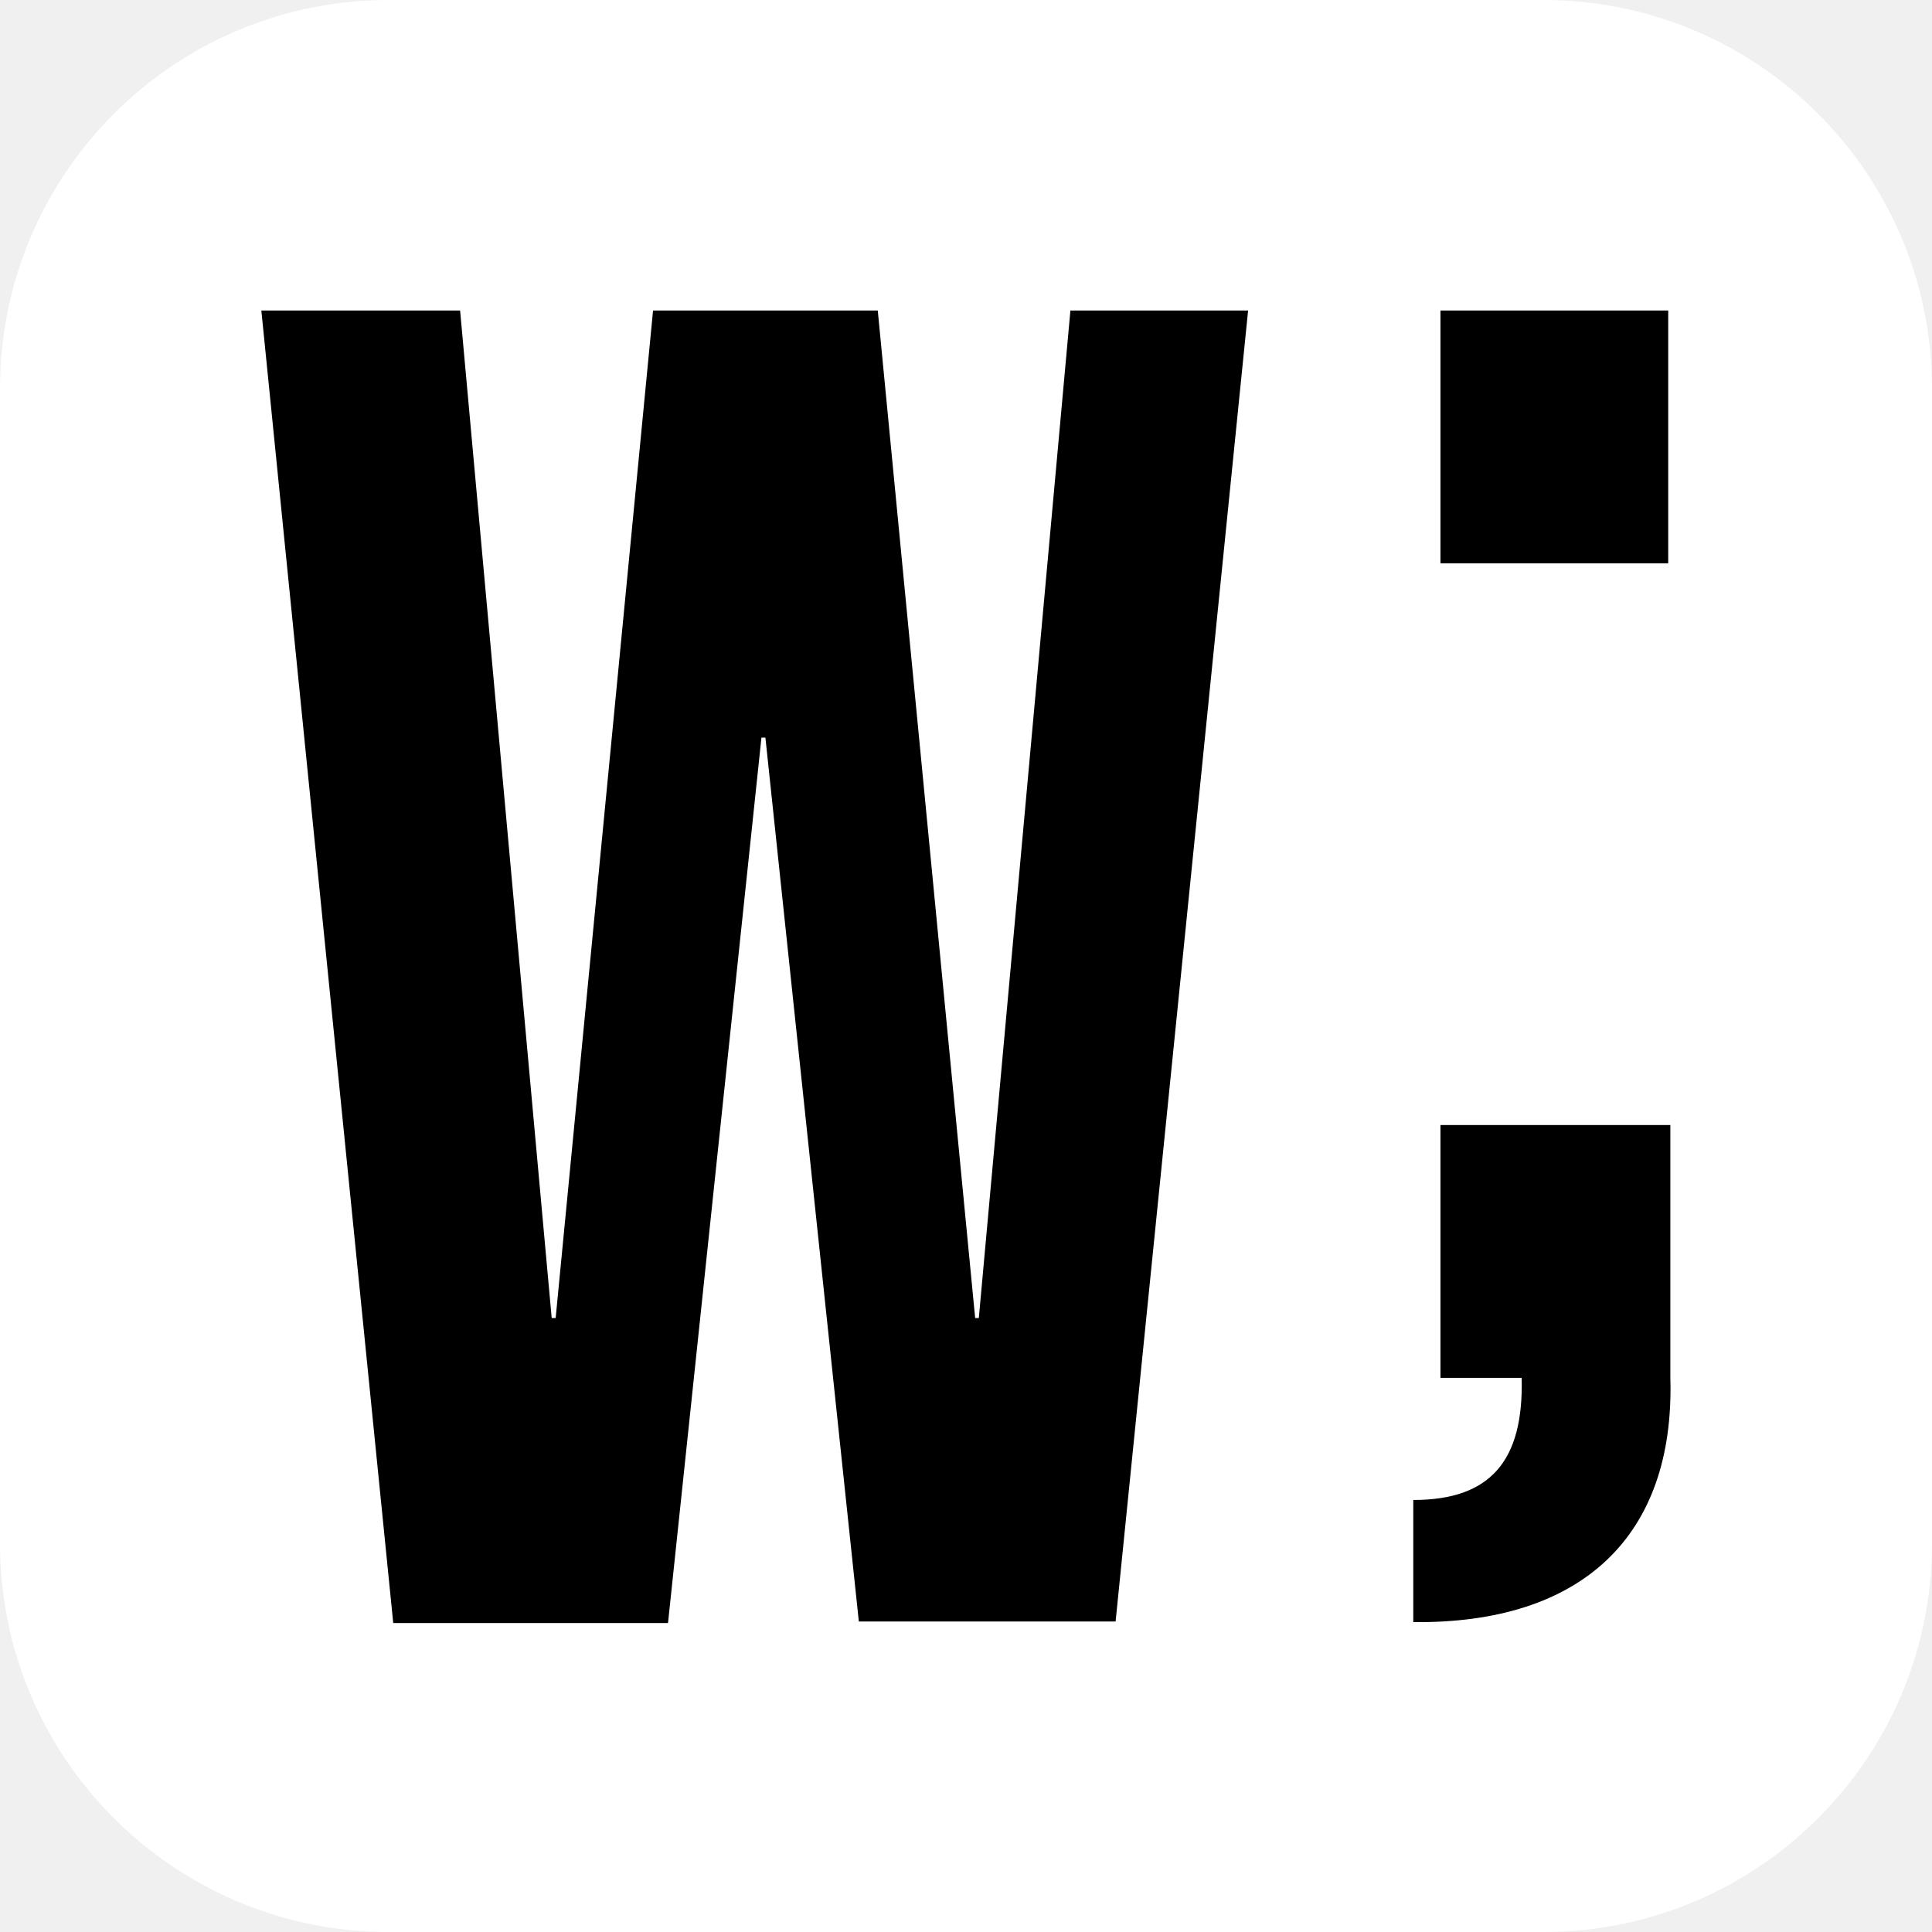
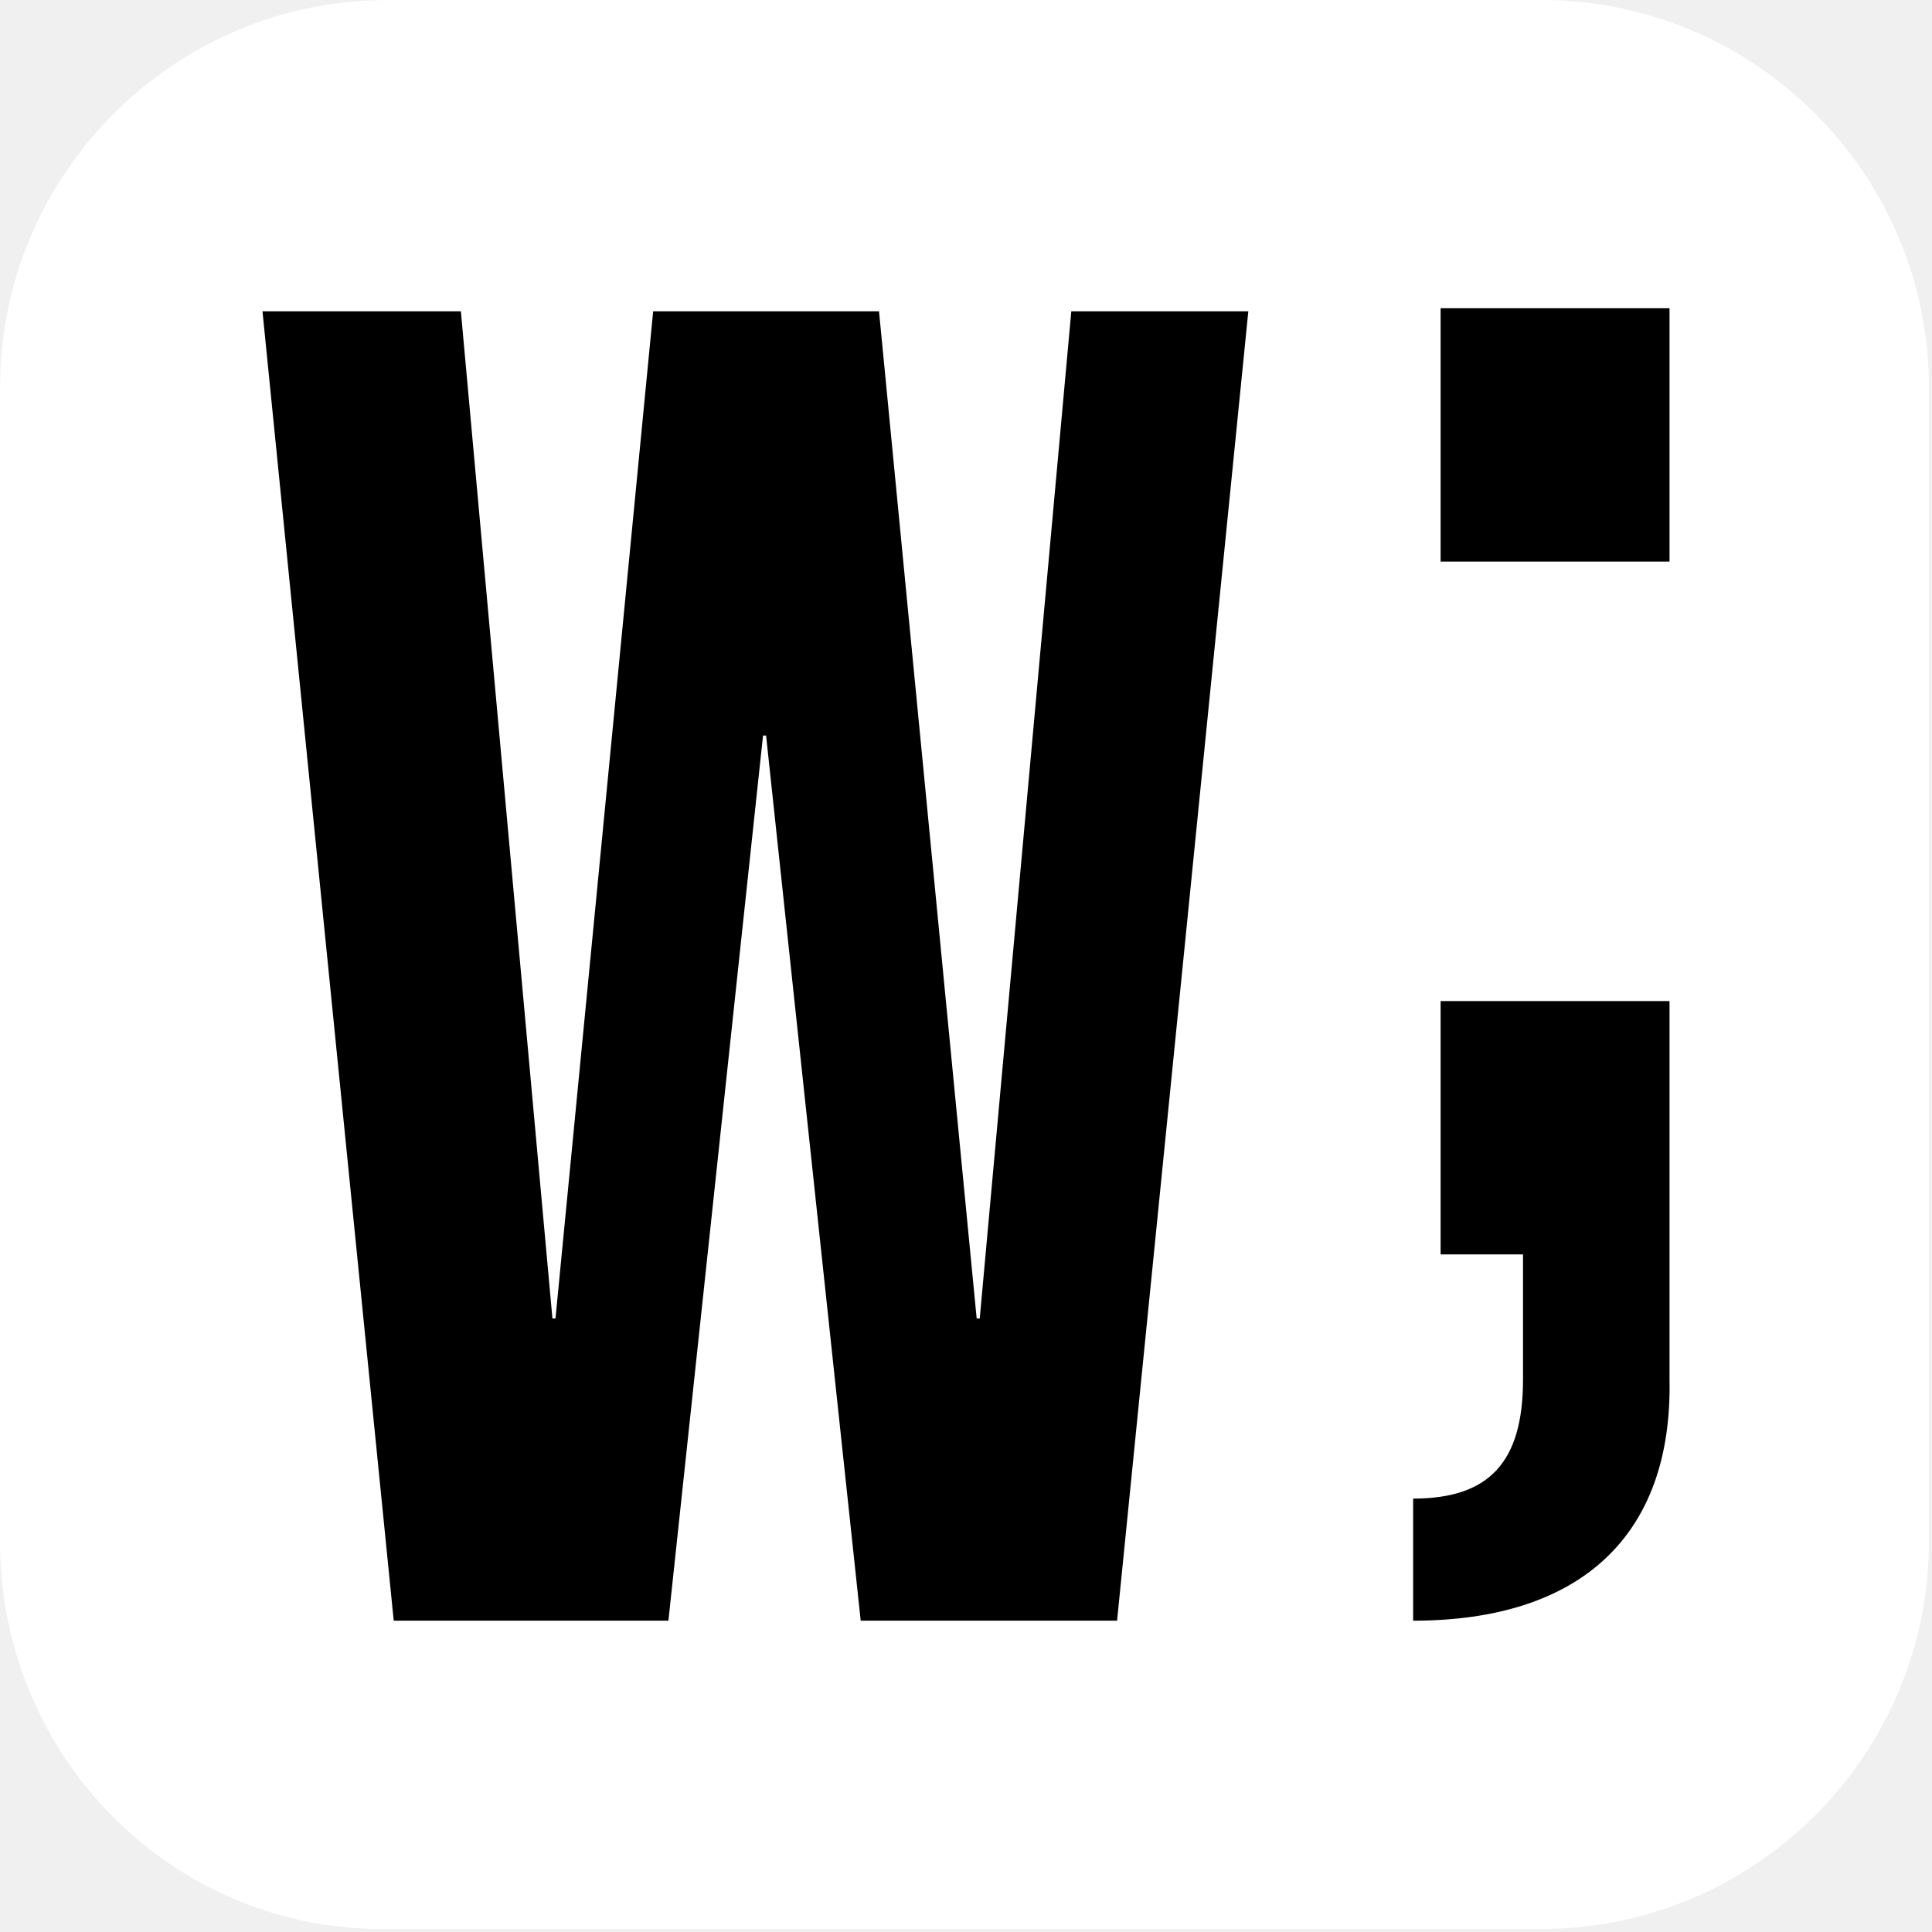
- <svg xmlns="http://www.w3.org/2000/svg" viewBox="0 0 63.28 63.28">
-   <defs>
-     <style>.cls-1{fill:#fff;}</style>
-   </defs>
-   <g id="Layer_2" data-name="Layer 2">
-     <g id="Layer_1-2" data-name="Layer 1">
-       <rect class="cls-1" width="63.28" height="63.28" rx="12.73" />
-       <path d="M54.71,36.85v8.28c.15,5.17-2.88,8.06-8.42,8v-4c2.51,0,3.62-1.26,3.55-4H47.18V36.85ZM47.18,10.17h7.46v8.28H47.18Z" />
-       <path d="M8.56,10.17h6.51l3,33h.13l3.19-33h7.36l3.19,33h.12l3-33h5.82L36.54,53.11H28.13L25.07,24.16h-.13l-3.06,29h-9Z" />
+ <svg xmlns="http://www.w3.org/2000/svg" version="1.1" id="Layer_1" x="0px" y="0px" viewBox="0 0 63.3 63.3" style="enable-background:new 0 0 63.3 63.3;" xml:space="preserve">
+   <style type="text/css">
+ 	.st0{fill:#FFFFFF;}
+ </style>
+   <g id="Layer_2_1_">
+     <g id="Layer_1-2">
+       <path class="st0" d="M12.7,0h37.8c7,0,12.7,5.7,12.7,12.7v37.8c0,7-5.7,12.7-12.7,12.7H12.7C5.7,63.3,0,57.6,0,50.5V12.7    C0,5.7,5.7,0,12.7,0z" />
+       <path d="M8.6,10.2h6.5l3,33h0.1l3.2-33h7.4l3.2,33h0.1l3-33h5.8l-4.3,42.9h-8.4l-3.1-29h-0.1l-3.1,29h-9L8.6,10.2z" />
    </g>
  </g>
+   <path d="M54.7,32.8v8.3c0,0,0,4.1,0,4.1c0.1,5.1-2.9,7.9-8.4,7.9v-4c2.5,0,3.6-1.2,3.6-3.9c0,0,0-4,0-4.1h-2.7v-8.3H54.7z   M47.2,10.1h7.5v8.3h-7.5V10.1z" />
</svg>
